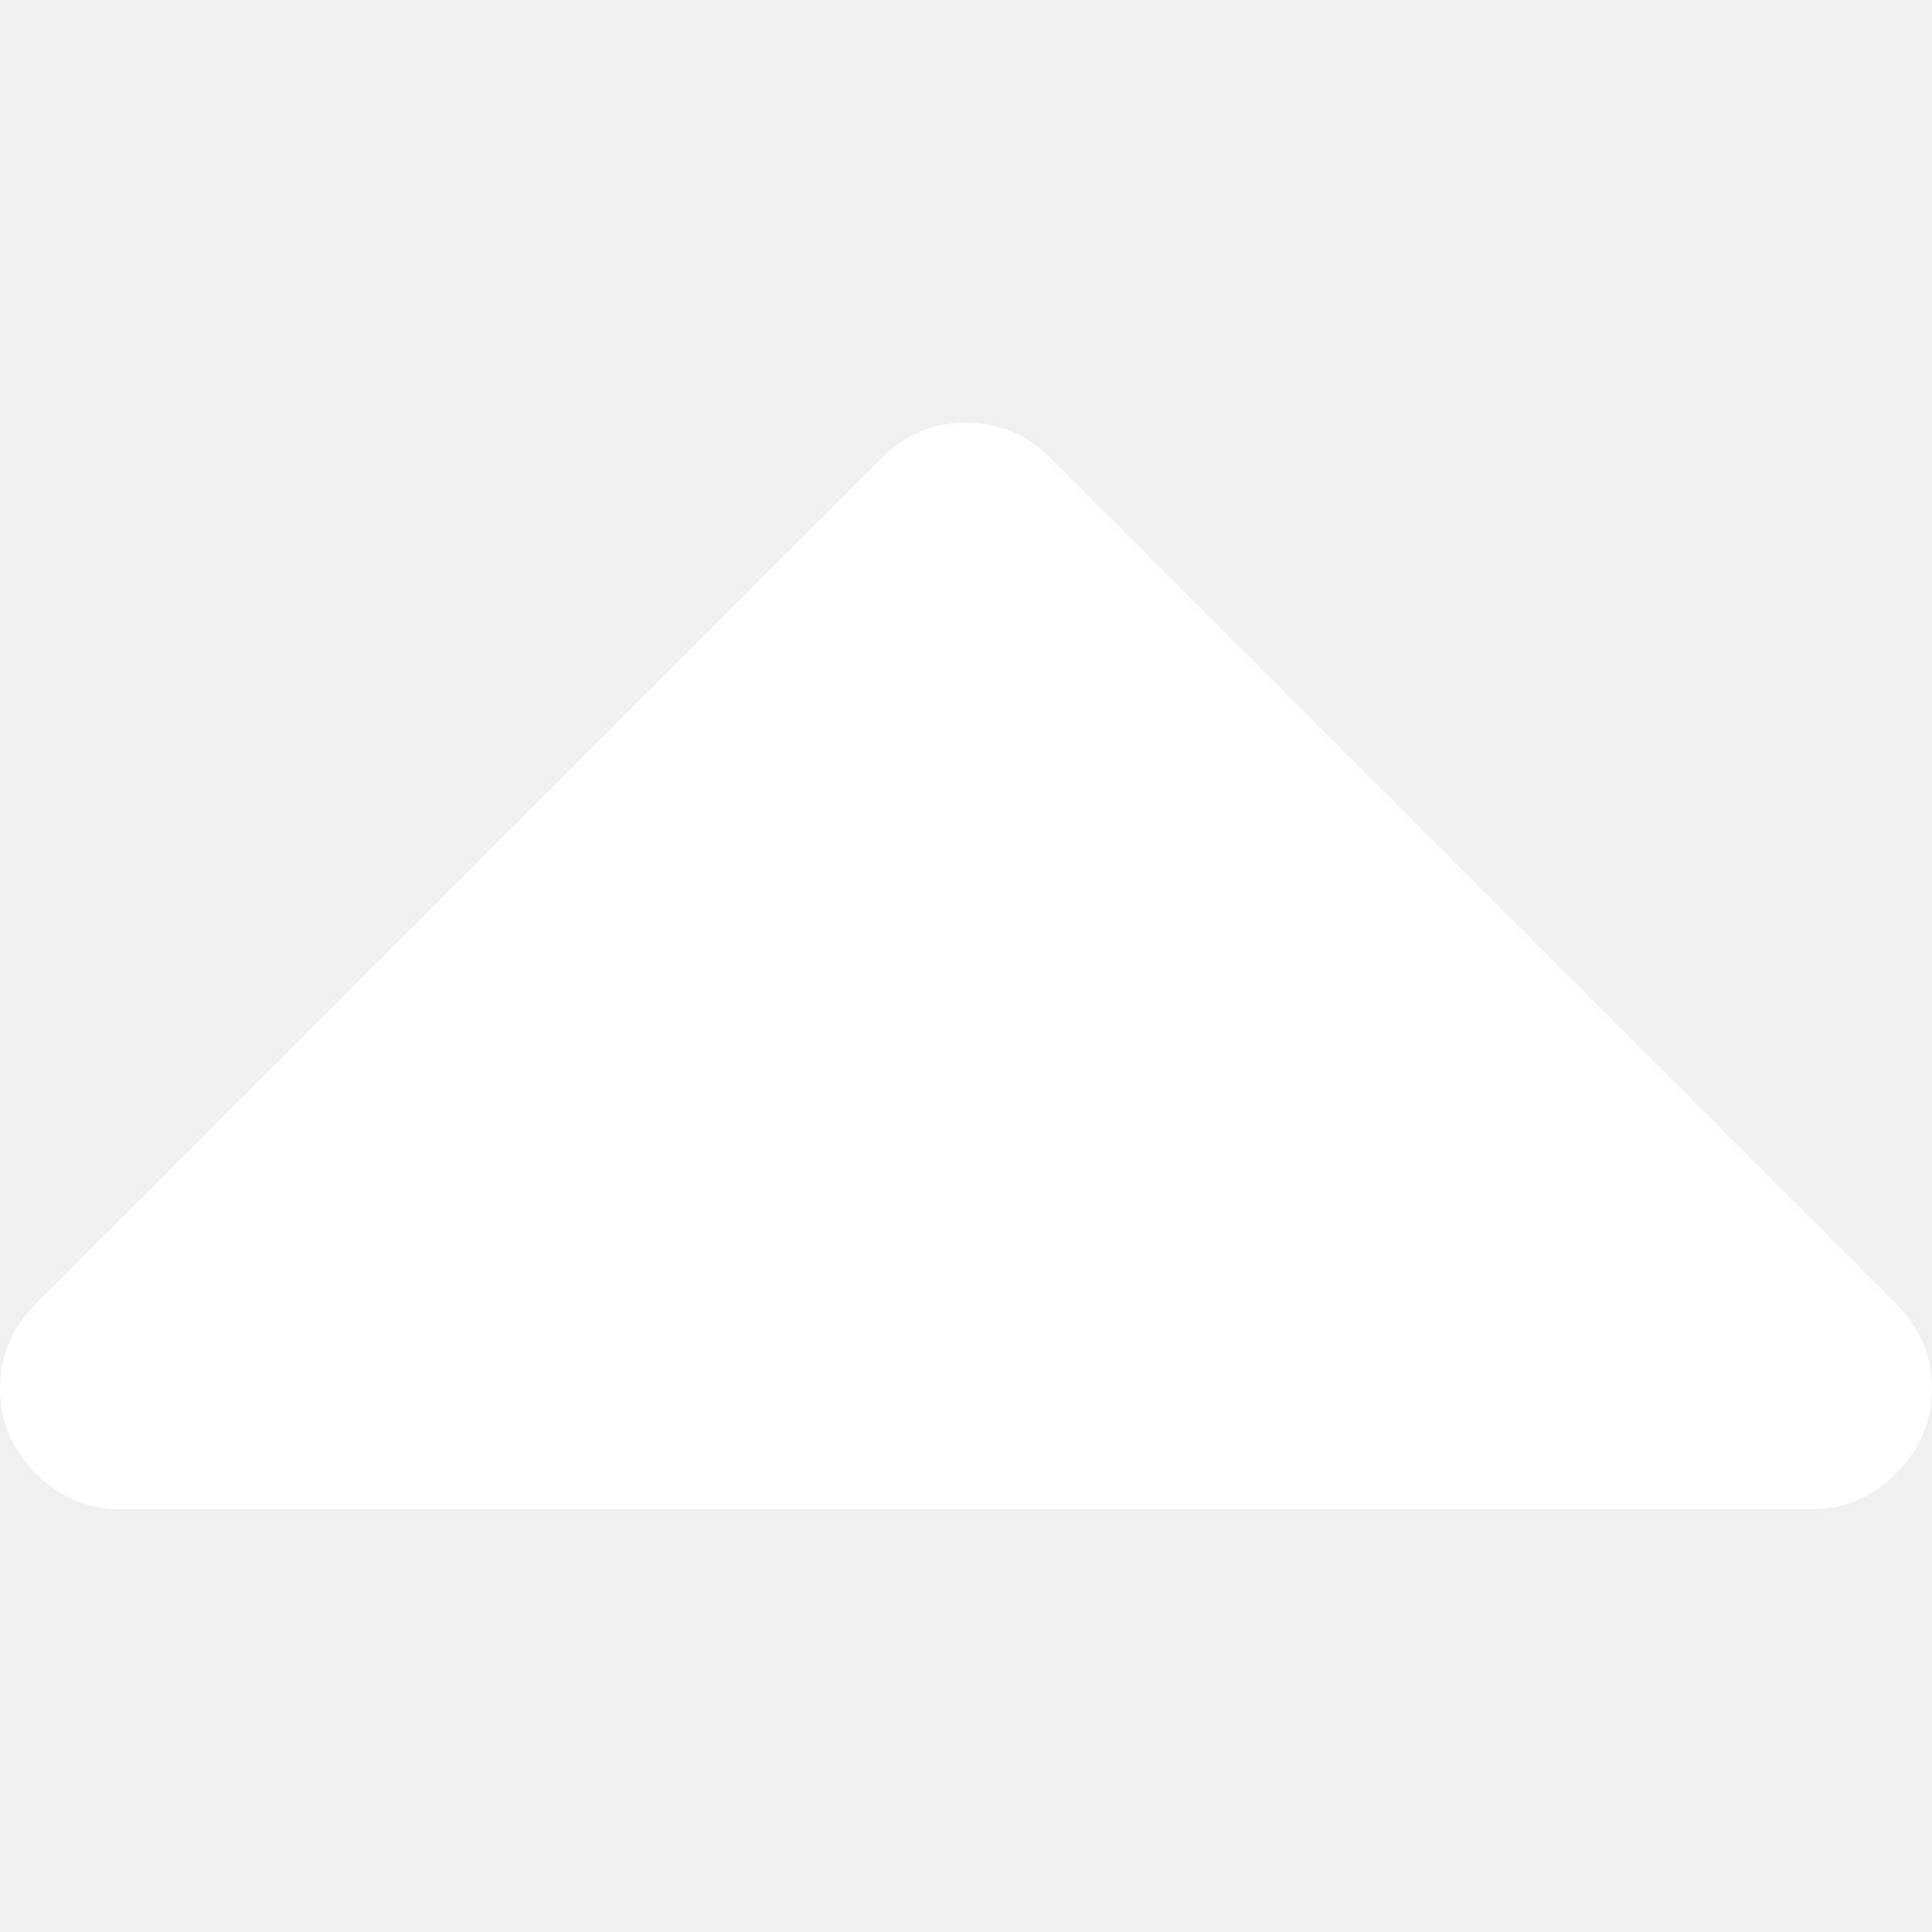
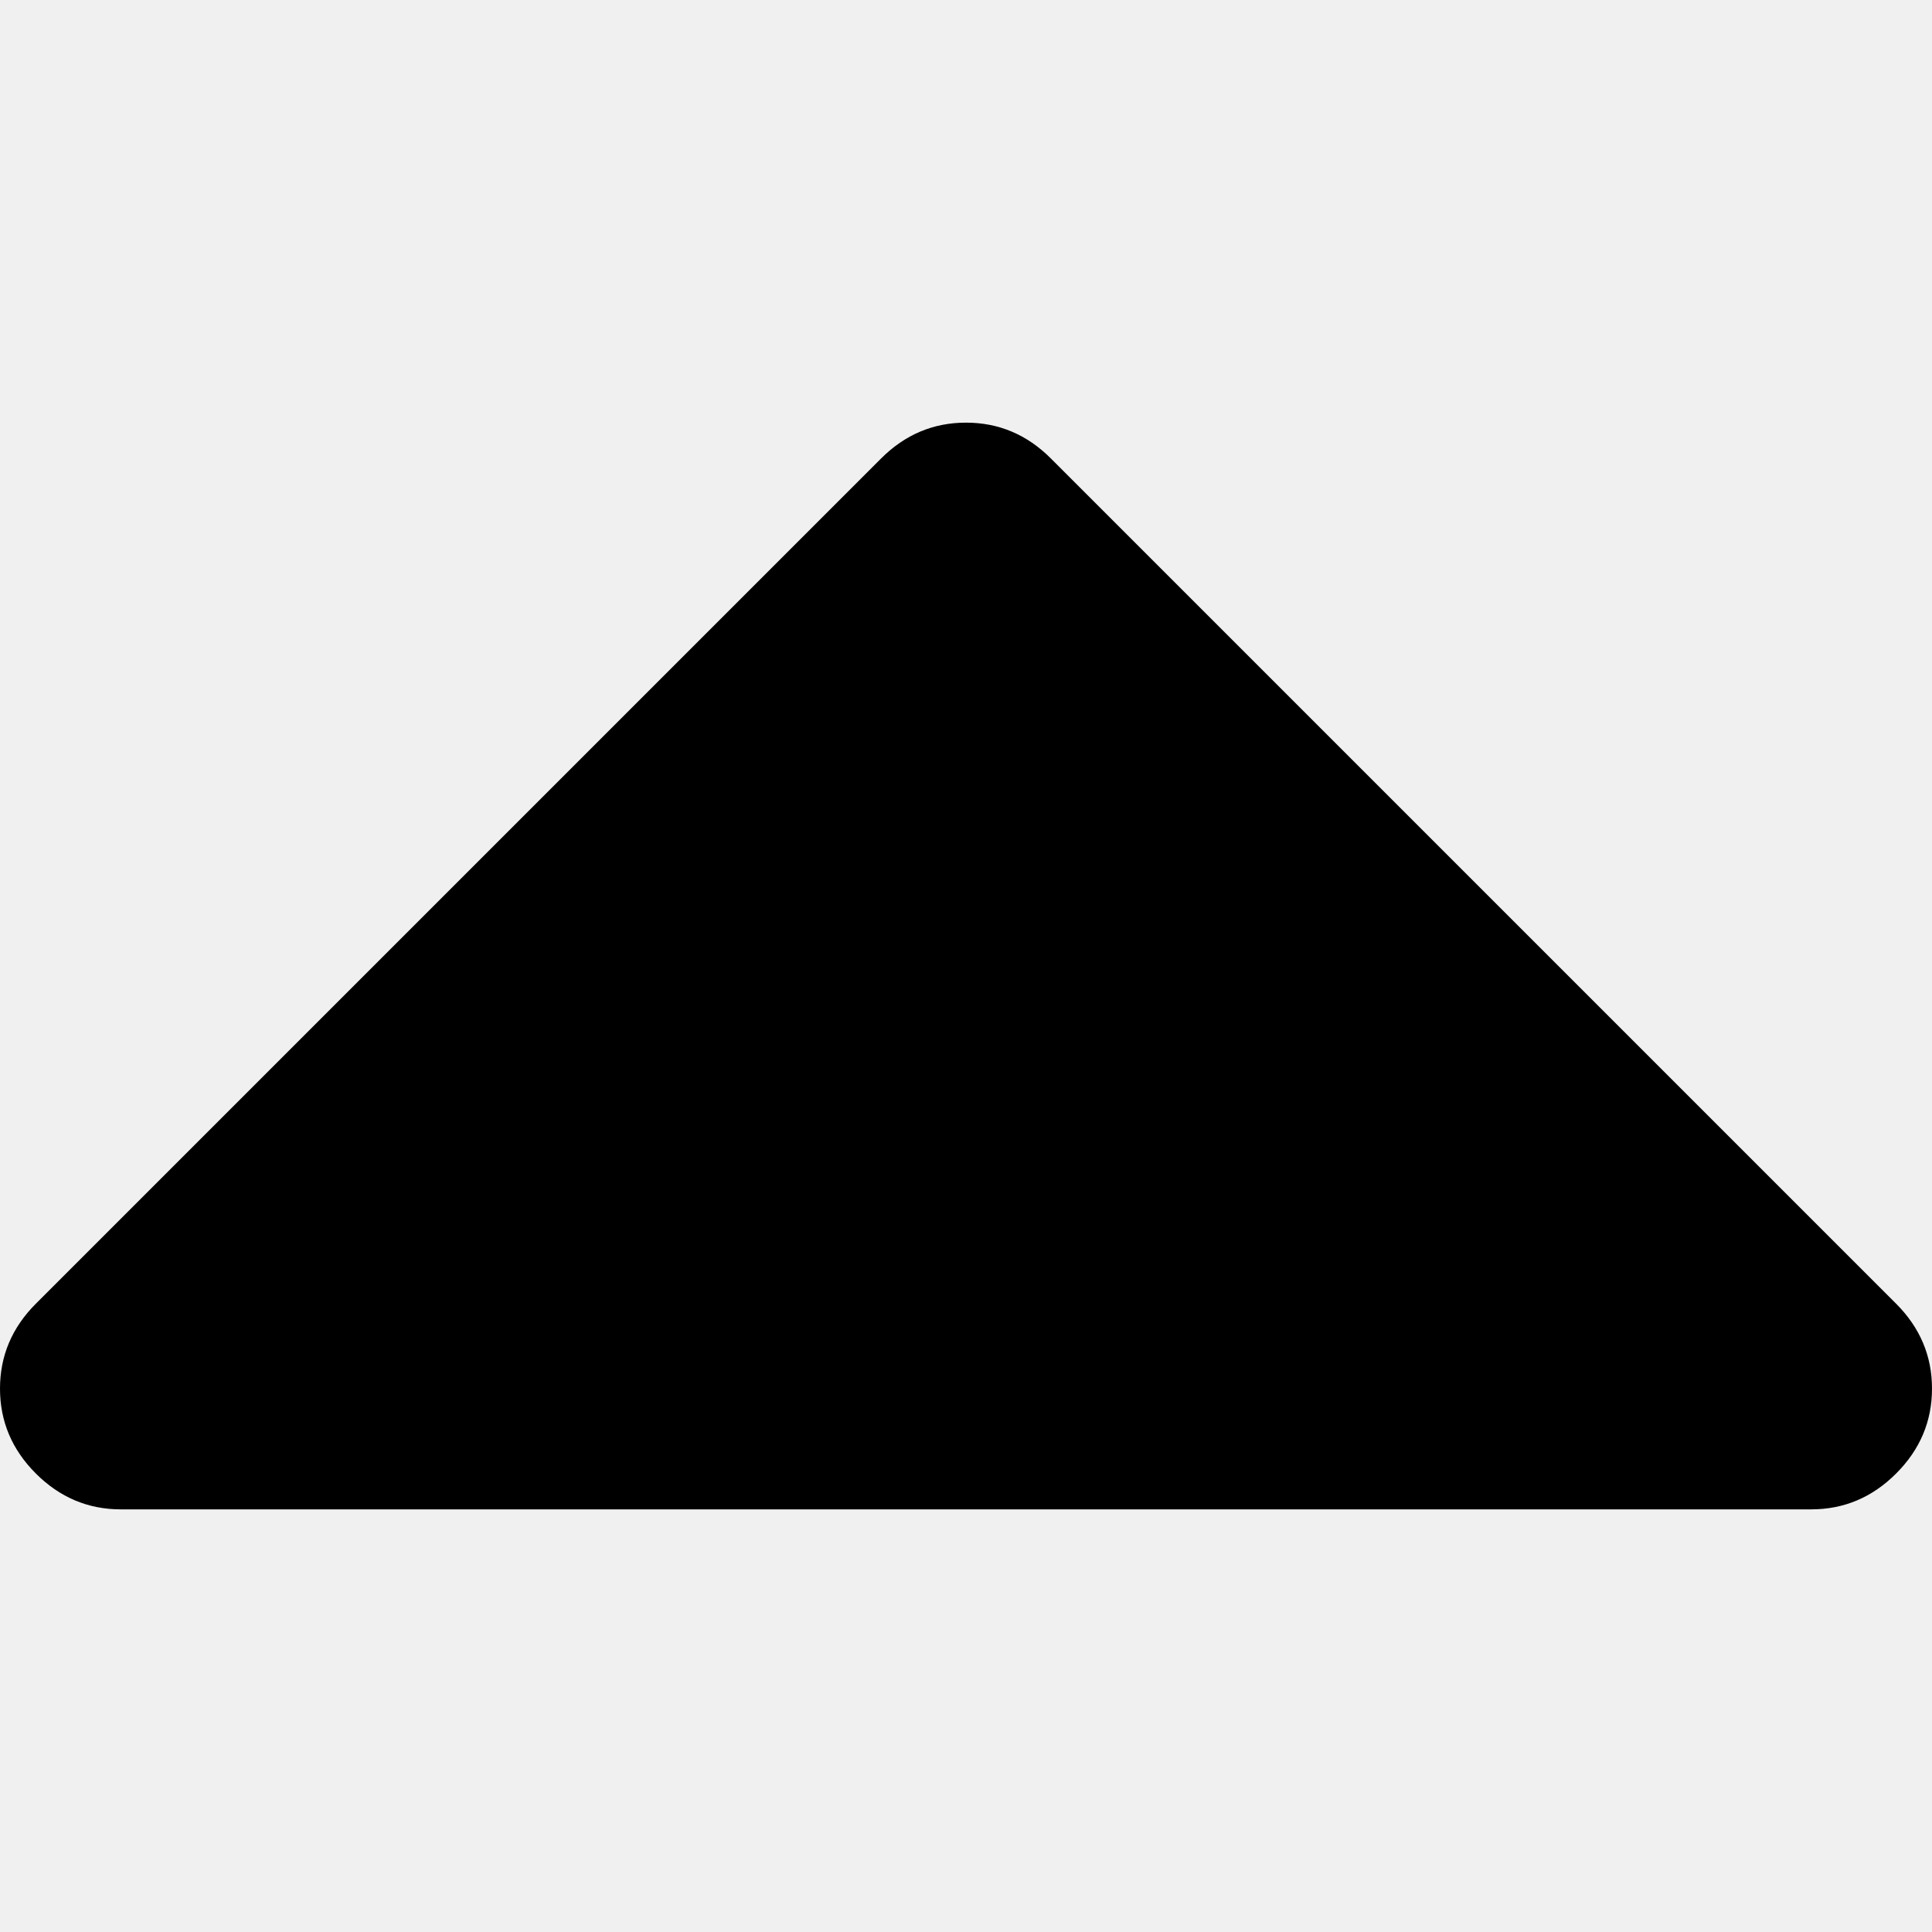
<svg xmlns="http://www.w3.org/2000/svg" version="1.1" id="Capa_1" x="0px" y="0px" width="292.362px" height="292.361px" viewBox="0 0 292.362 292.361" style="enable-background:new 0 0 292.362 292.361;" xml:space="preserve">
  <g>
-     <path style="fill:#fff;" d="M286.935,197.287L159.028,69.381c-3.613-3.617-7.895-5.424-12.847-5.424s-9.233,1.807-12.85,5.424L5.424,197.287   C1.807,200.904,0,205.186,0,210.134s1.807,9.233,5.424,12.847c3.621,3.617,7.902,5.425,12.85,5.425h255.813   c4.949,0,9.233-1.808,12.848-5.425c3.613-3.613,5.427-7.898,5.427-12.847S290.548,200.904,286.935,197.287z" />
+     <path d="M286.935,197.287L159.028,69.381c-3.613-3.617-7.895-5.424-12.847-5.424s-9.233,1.807-12.85,5.424L5.424,197.287   C1.807,200.904,0,205.186,0,210.134s1.807,9.233,5.424,12.847c3.621,3.617,7.902,5.425,12.85,5.425h255.813   c4.949,0,9.233-1.808,12.848-5.425c3.613-3.613,5.427-7.898,5.427-12.847S290.548,200.904,286.935,197.287z" />
  </g>
  <g>
</g>
  <g>
</g>
  <g>
</g>
  <g>
</g>
  <g>
</g>
  <g>
</g>
  <g>
</g>
  <g>
</g>
  <g>
</g>
  <g>
</g>
  <g>
</g>
  <g>
</g>
  <g>
</g>
  <g>
</g>
  <g>
</g>
</svg>
